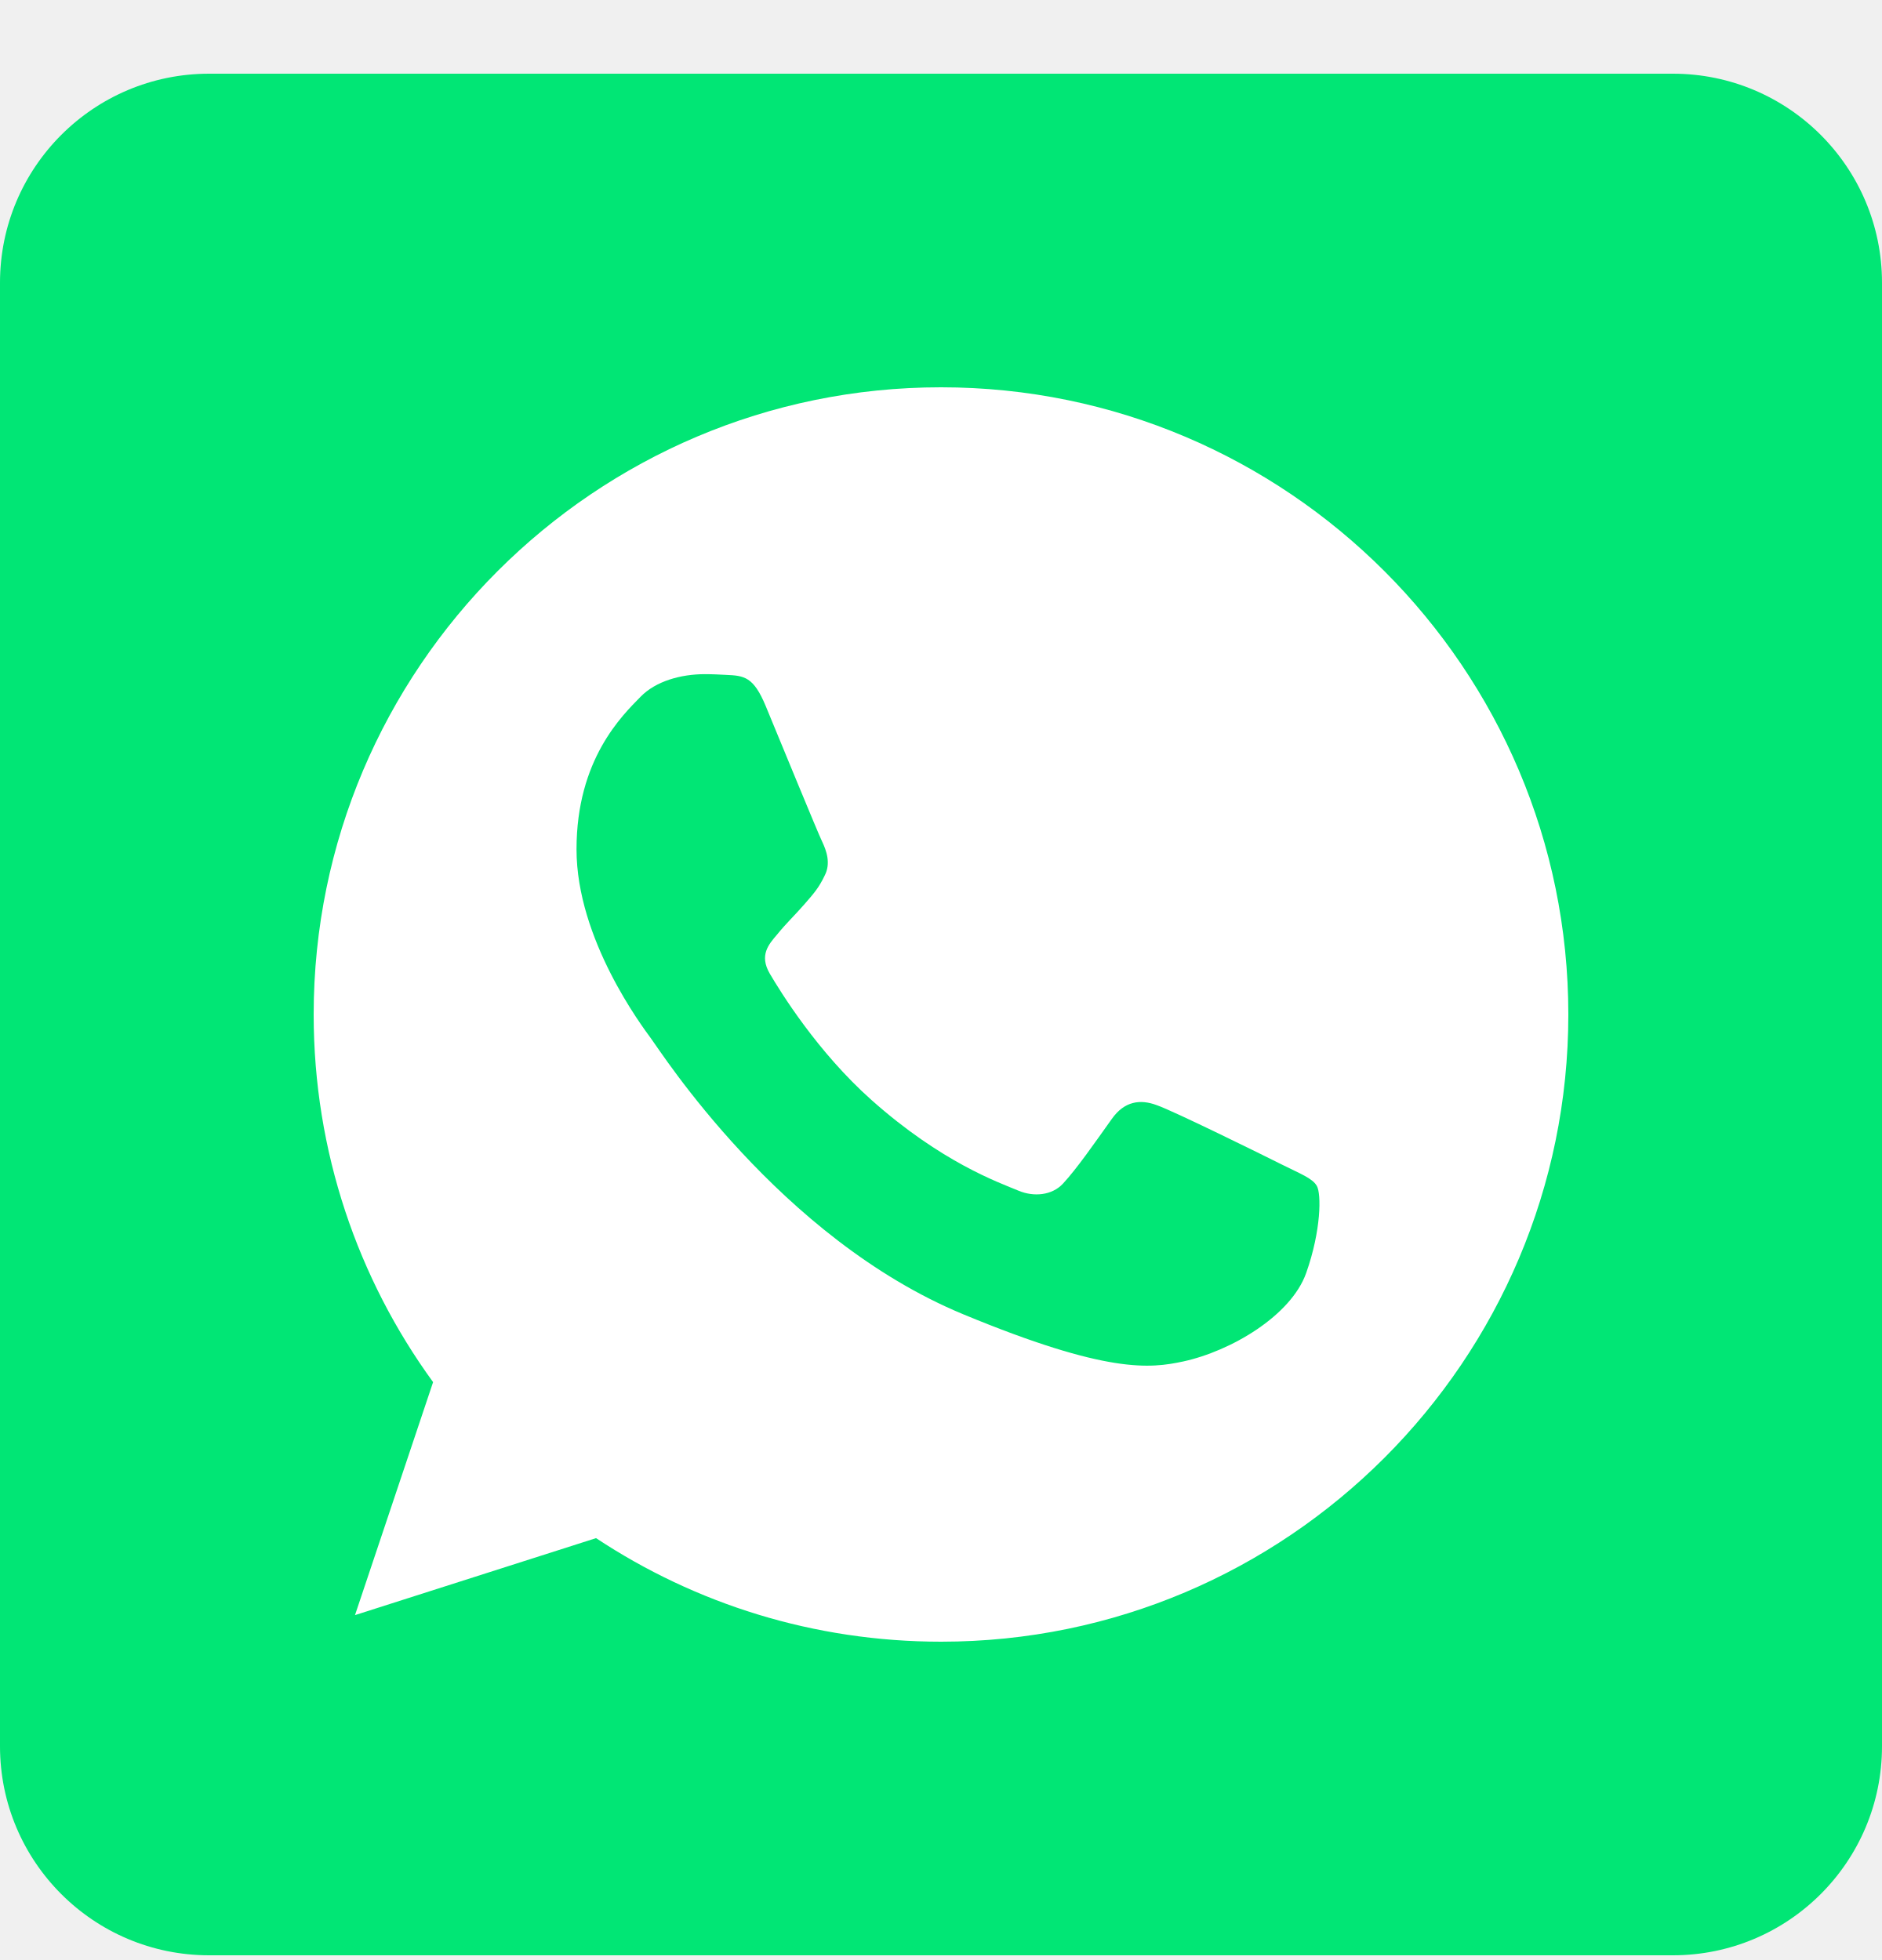
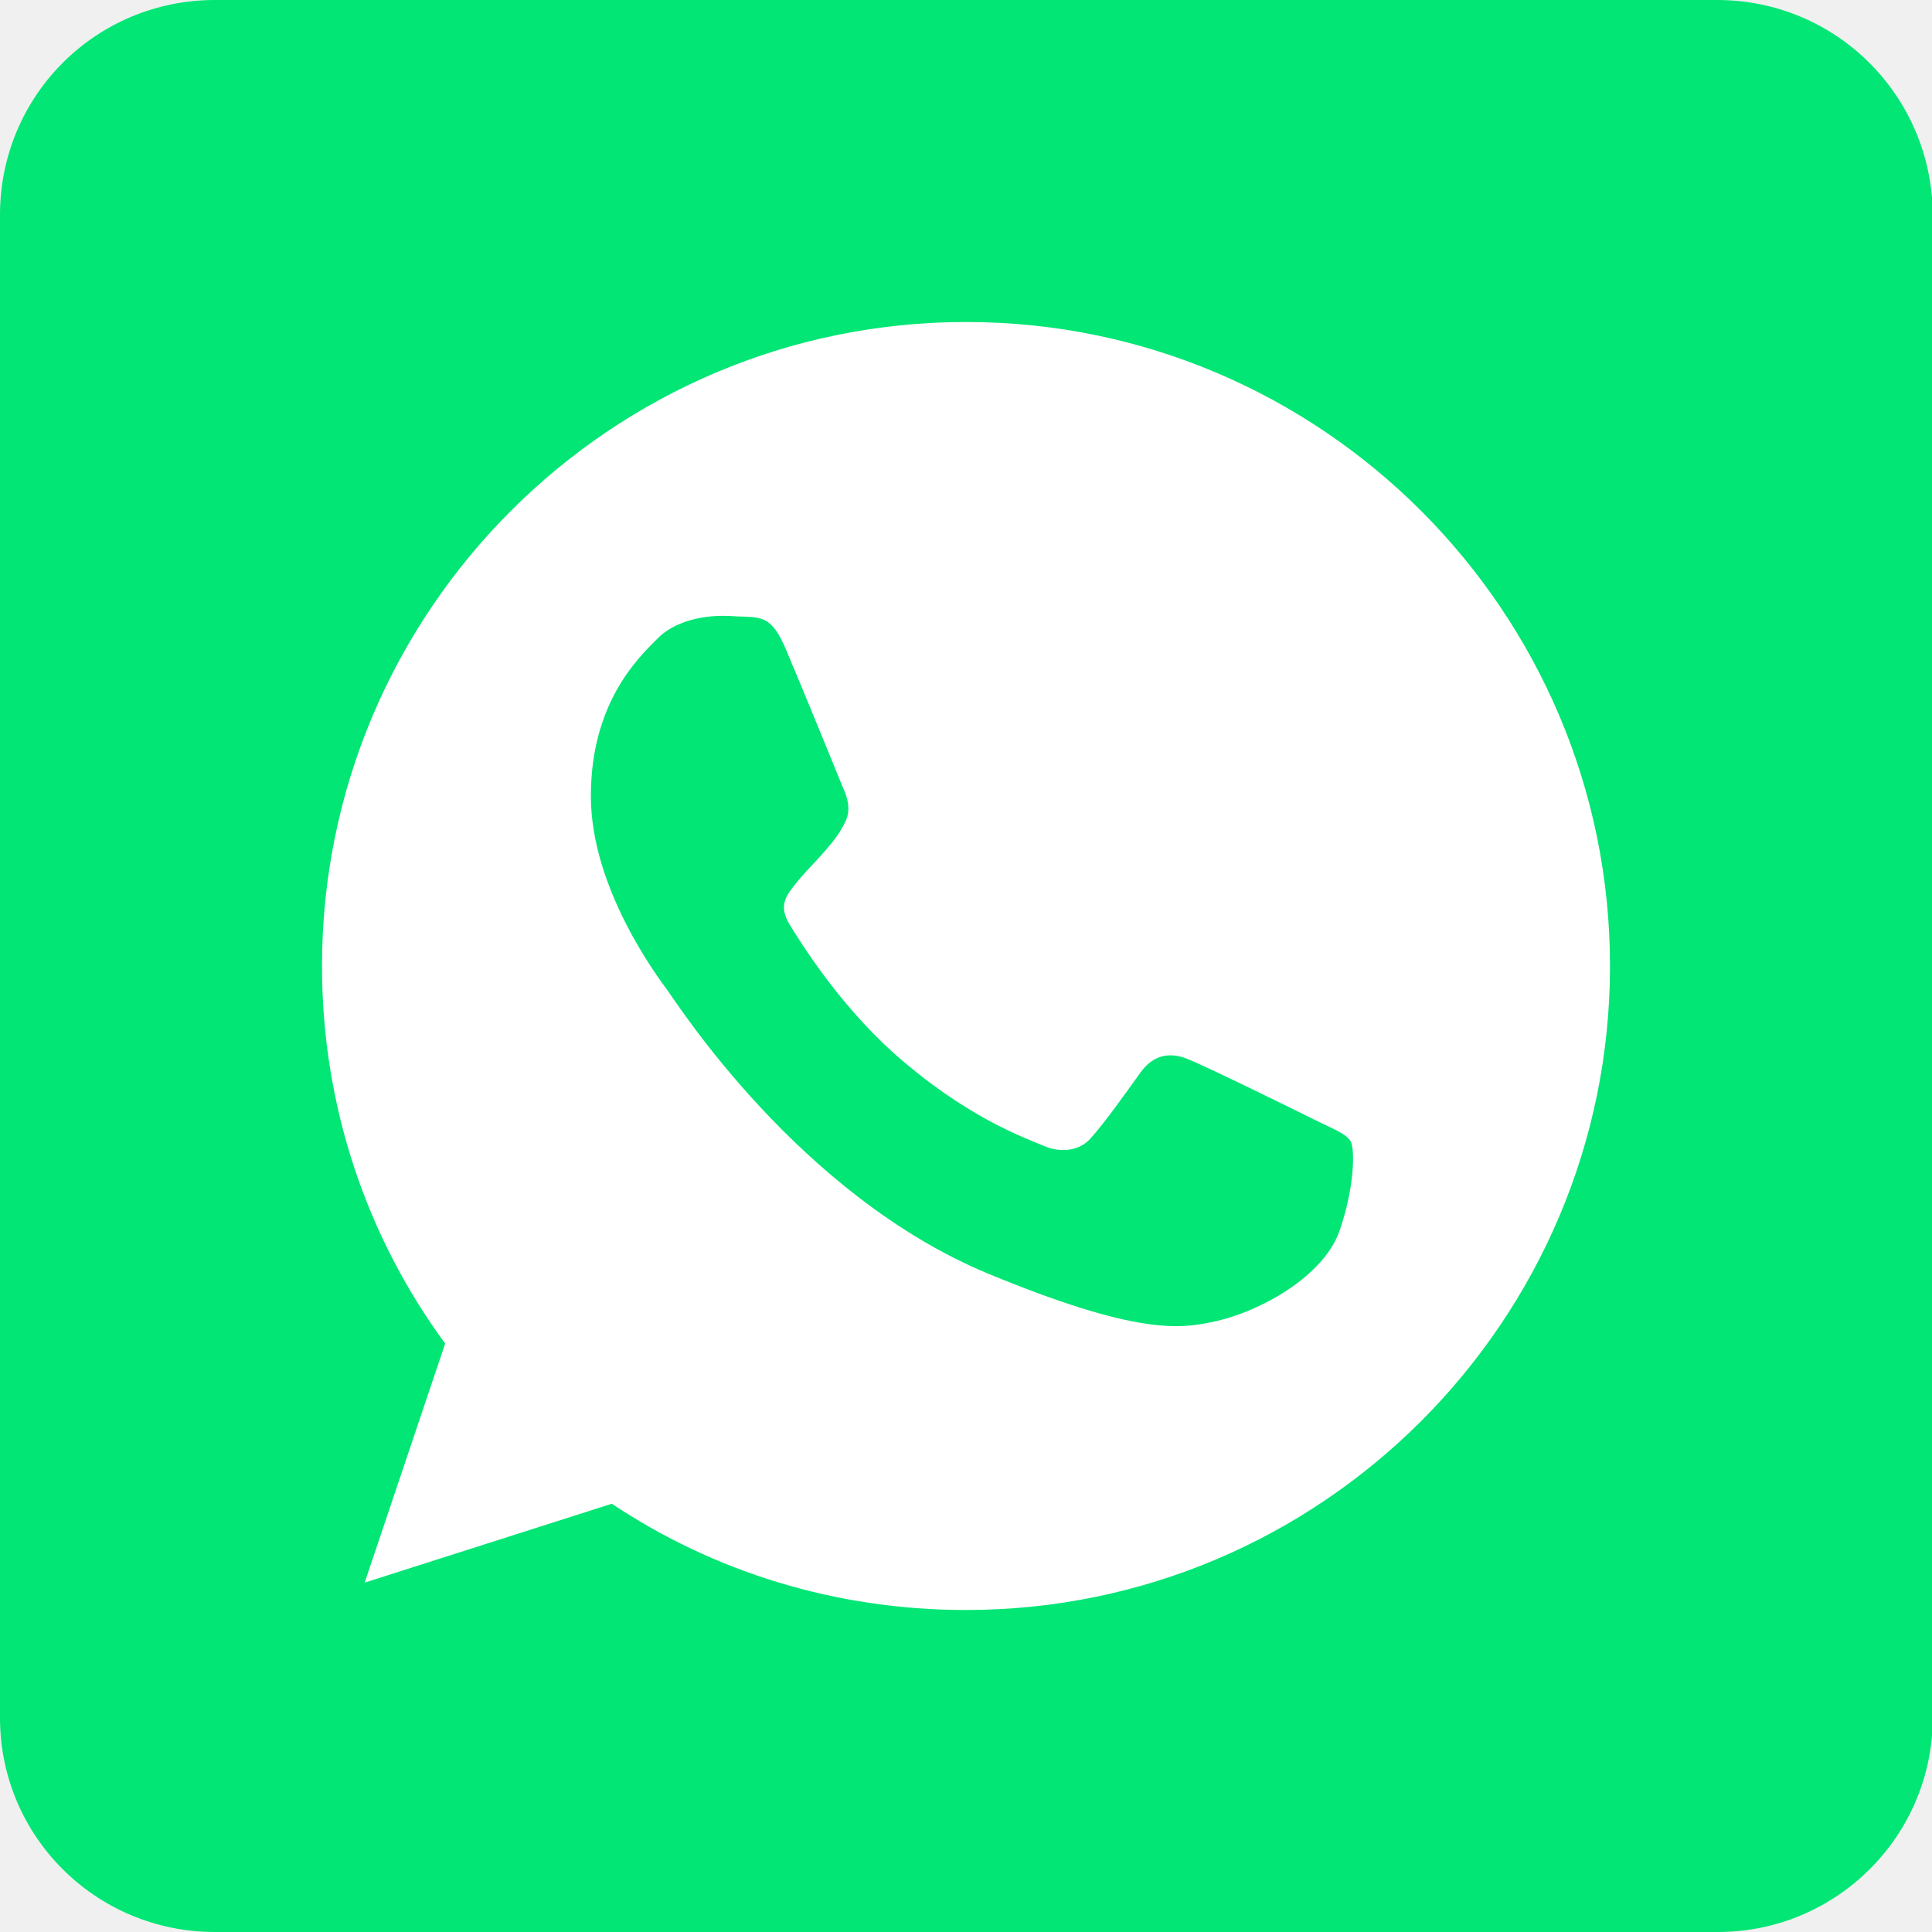
- <svg xmlns="http://www.w3.org/2000/svg" width="24" height="25" viewBox="0 0 24 25" fill="none">
-   <g clip-path="url(#clip0_506_1140)">
-     <path fill-rule="evenodd" clip-rule="evenodd" d="M2.667 24.94H21.333C22.806 24.94 24 23.746 24 22.273V3.607C24 2.134 22.806 0.94 21.333 0.94H2.667C1.194 0.94 0 2.134 0 3.607V22.273C0 23.746 1.194 24.94 2.667 24.94Z" fill="#01E675" />
-     <path fill-rule="evenodd" clip-rule="evenodd" d="M11.998 4.94V4.94H12.002C16.413 4.94 20 8.528 20 12.94C20 17.351 16.413 20.94 12.002 20.94C10.376 20.94 8.866 20.456 7.601 19.619L4.527 20.601L5.523 17.629C4.564 16.312 4 14.689 4 12.94C4 8.528 7.587 4.94 11.998 4.94ZM9.764 9.004C9.609 8.632 9.492 8.618 9.257 8.608C9.177 8.604 9.087 8.599 8.989 8.599C8.683 8.599 8.363 8.688 8.17 8.886C7.935 9.126 7.352 9.685 7.352 10.833C7.352 11.981 8.189 13.091 8.302 13.246C8.42 13.401 9.934 15.79 12.284 16.764C14.123 17.526 14.668 17.455 15.087 17.366C15.698 17.234 16.464 16.782 16.657 16.237C16.85 15.691 16.85 15.226 16.793 15.127C16.737 15.028 16.582 14.972 16.347 14.854C16.112 14.736 14.969 14.172 14.753 14.097C14.541 14.017 14.339 14.045 14.179 14.271C13.954 14.586 13.733 14.906 13.554 15.099C13.413 15.249 13.182 15.268 12.99 15.188C12.731 15.08 12.007 14.826 11.114 14.031C10.422 13.415 9.952 12.649 9.816 12.418C9.68 12.183 9.802 12.046 9.91 11.92C10.028 11.774 10.14 11.67 10.258 11.534C10.376 11.398 10.441 11.327 10.517 11.167C10.597 11.012 10.54 10.852 10.484 10.734C10.427 10.617 9.957 9.469 9.764 9.004Z" fill="white" />
+ <svg xmlns="http://www.w3.org/2000/svg" xmlns:xlink="http://www.w3.org/1999/xlink" version="1.1" id="Слой_1" x="0px" y="0px" width="24px" height="24px" viewBox="0 0 24 24" style="enable-background:new 0 0 24 24;" xml:space="preserve">
+   <style type="text/css">
+ 	.st0{clip-path:url(#SVGID_2_);}
+ 	.st1{fill-rule:evenodd;clip-rule:evenodd;fill:#01E675;}
+ 	.st2{fill-rule:evenodd;clip-rule:evenodd;fill:#FFFFFF;}
+ </style>
+   <g>
+     <defs>
+       <rect id="SVGID_1_" width="24" height="24" />
+     </defs>
+     <clipPath id="SVGID_2_">
+       <use xlink:href="#SVGID_1_" style="overflow:visible;" />
+     </clipPath>
+     <g class="st0">
+       <path class="st1" d="M2.67,24h18.67c1.47,0,2.67-1.19,2.67-2.67V2.67C24,1.19,22.81,0,21.33,0H2.67C1.19,0,0,1.19,0,2.67v18.67    C0,22.81,1.19,24,2.67,24z" />
+       <path class="st2" d="M12,4L12,4L12,4c4.41,0,8,3.59,8,8c0,4.41-3.59,8-8,8c-1.63,0-3.14-0.48-4.4-1.32l-3.07,0.98l1-2.97    C4.56,15.37,4,13.75,4,12C4,7.59,7.59,4,12,4z M9.76,8.06c-0.16-0.37-0.27-0.39-0.51-0.4c-0.08,0-0.17-0.01-0.27-0.01    c-0.31,0-0.63,0.09-0.82,0.29c-0.24,0.24-0.82,0.8-0.82,1.95s0.84,2.26,0.95,2.41c0.12,0.16,1.63,2.54,3.98,3.52    c1.84,0.76,2.38,0.69,2.8,0.6c0.61-0.13,1.38-0.58,1.57-1.13c0.19-0.55,0.19-1.01,0.14-1.11c-0.06-0.1-0.21-0.15-0.45-0.27    c-0.24-0.12-1.38-0.68-1.59-0.76c-0.21-0.08-0.41-0.05-0.57,0.17c-0.23,0.32-0.45,0.63-0.63,0.83c-0.14,0.15-0.37,0.17-0.56,0.09    c-0.26-0.11-0.98-0.36-1.88-1.16c-0.69-0.62-1.16-1.38-1.3-1.61c-0.14-0.24-0.01-0.37,0.09-0.5c0.12-0.15,0.23-0.25,0.35-0.39    c0.12-0.14,0.18-0.21,0.26-0.37c0.08-0.16,0.02-0.32-0.03-0.43C10.43,9.68,9.96,8.53,9.76,8.06z" />
+     </g>
  </g>
-   <defs>
-     <clipPath id="clip0_506_1140">
-       <rect width="24" height="24" fill="white" transform="translate(0 0.939941)" />
-     </clipPath>
-   </defs>
</svg>
